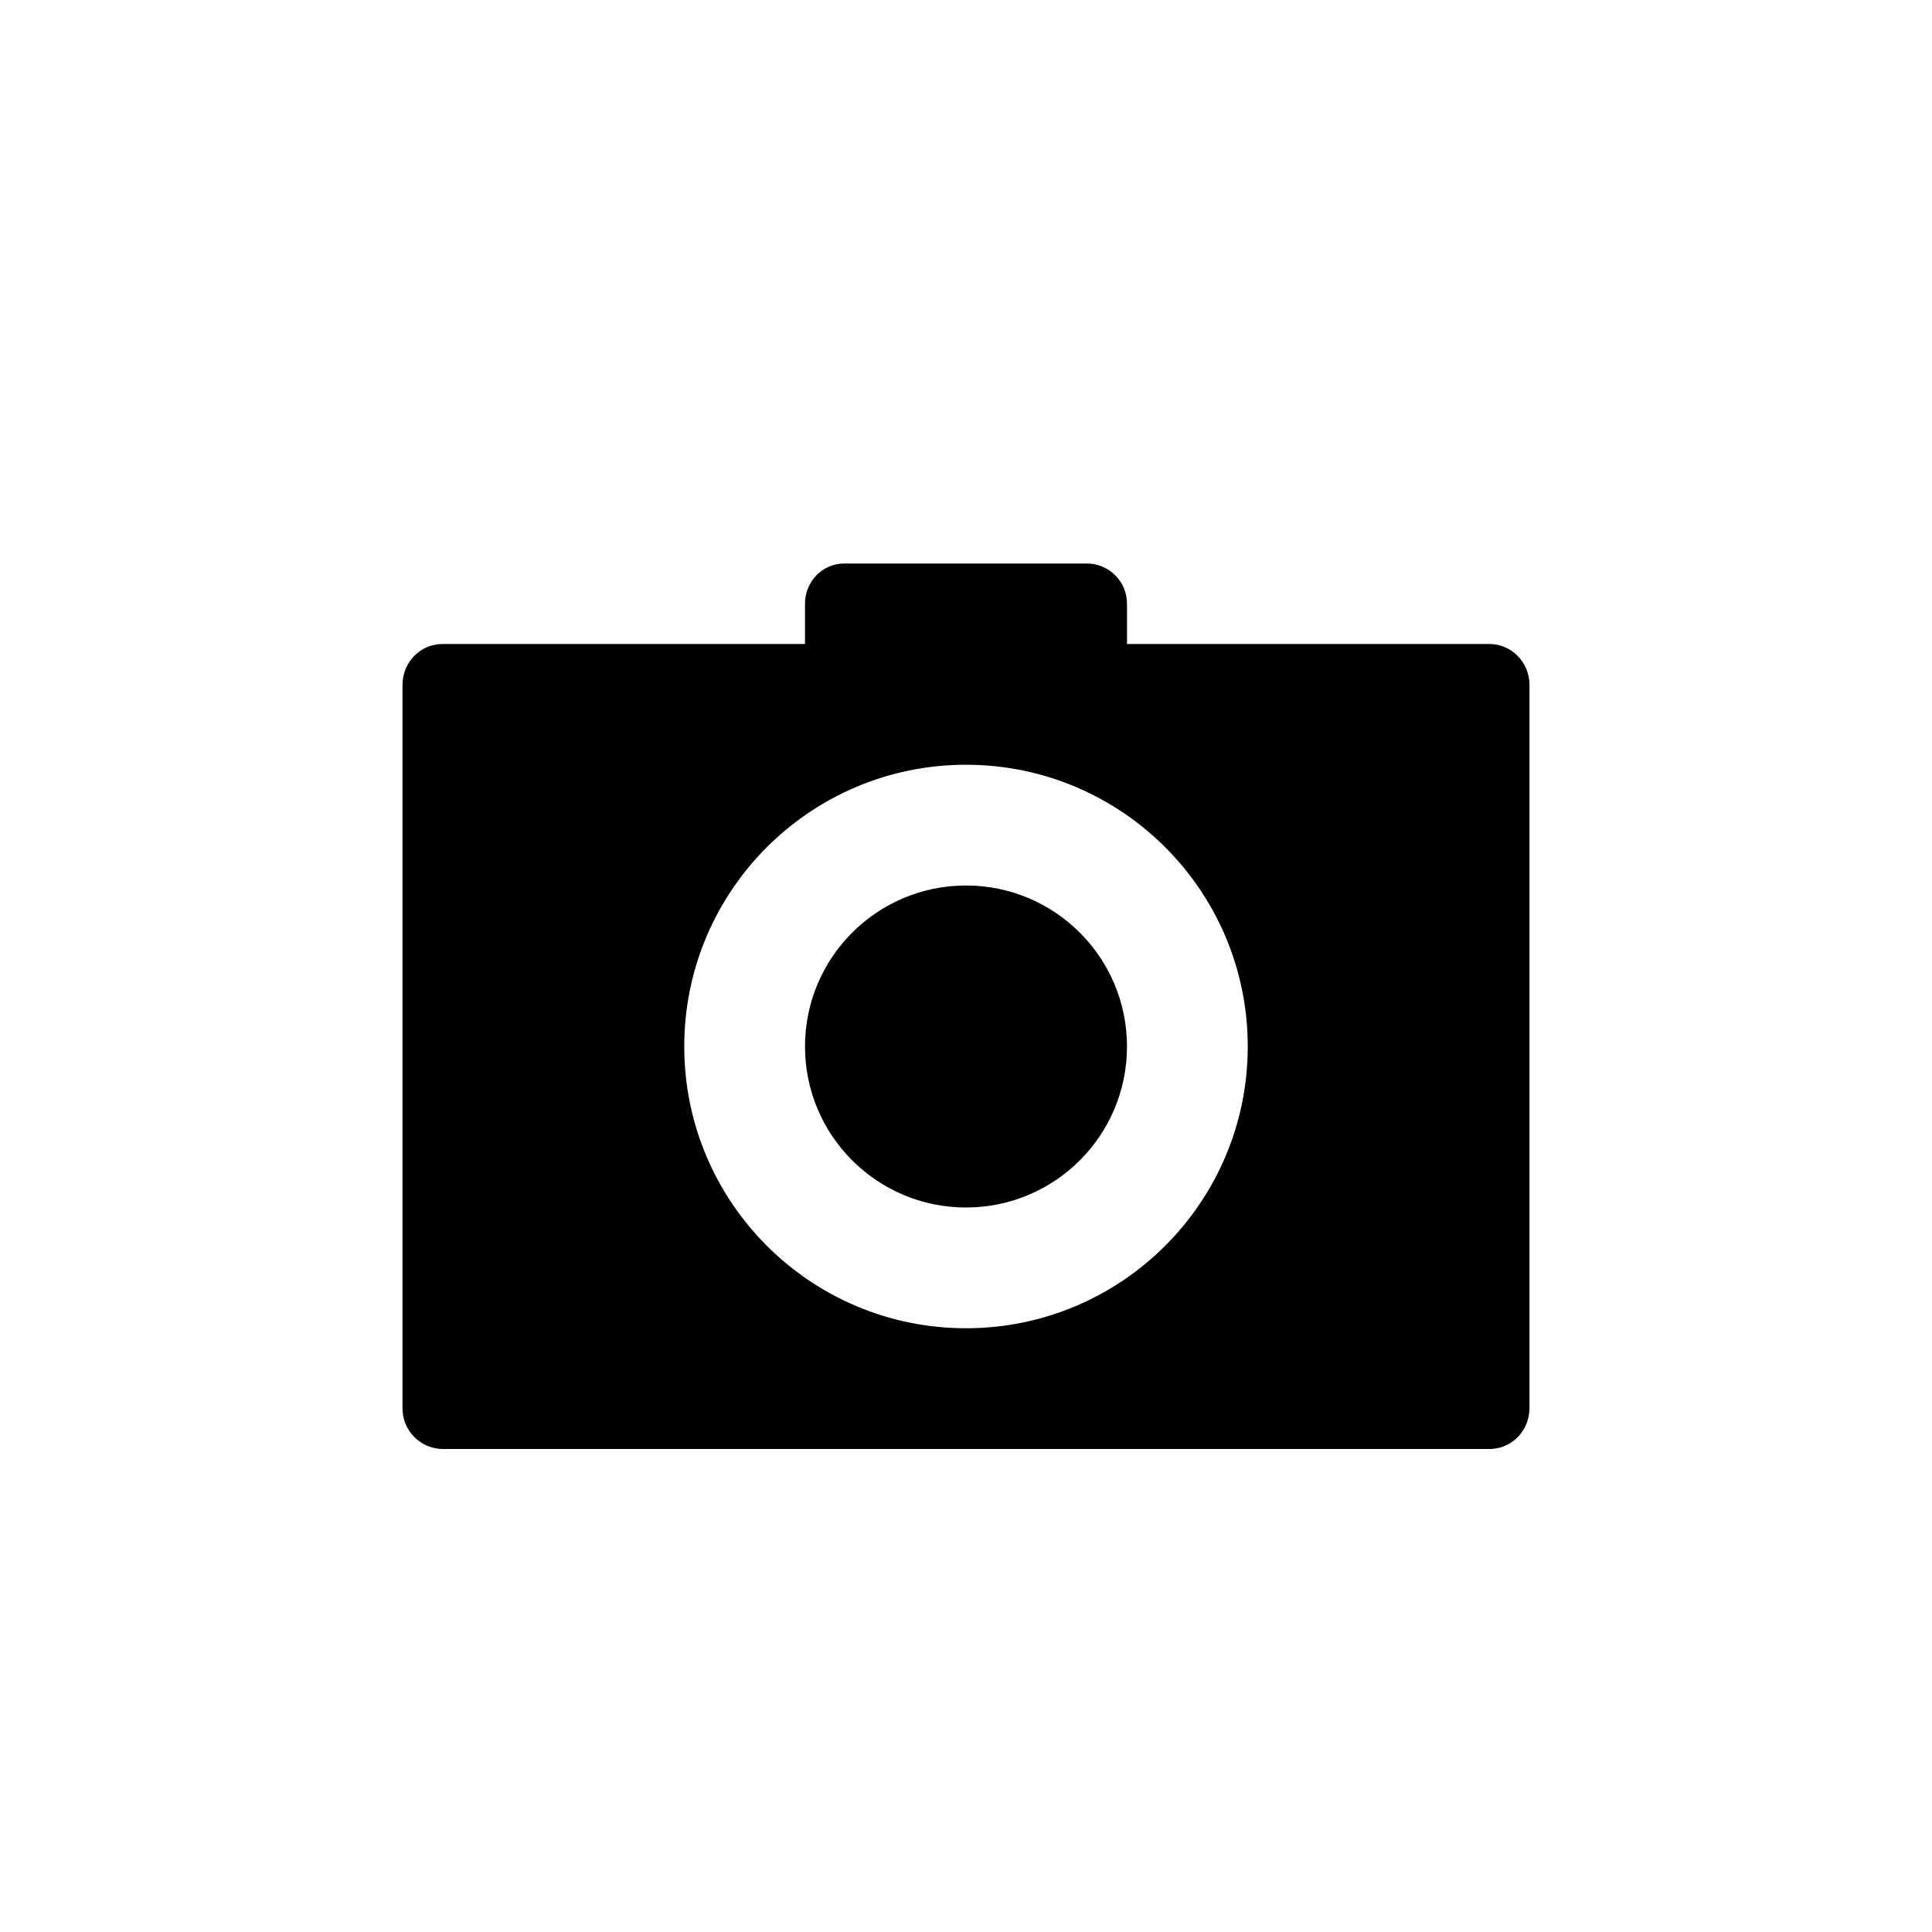
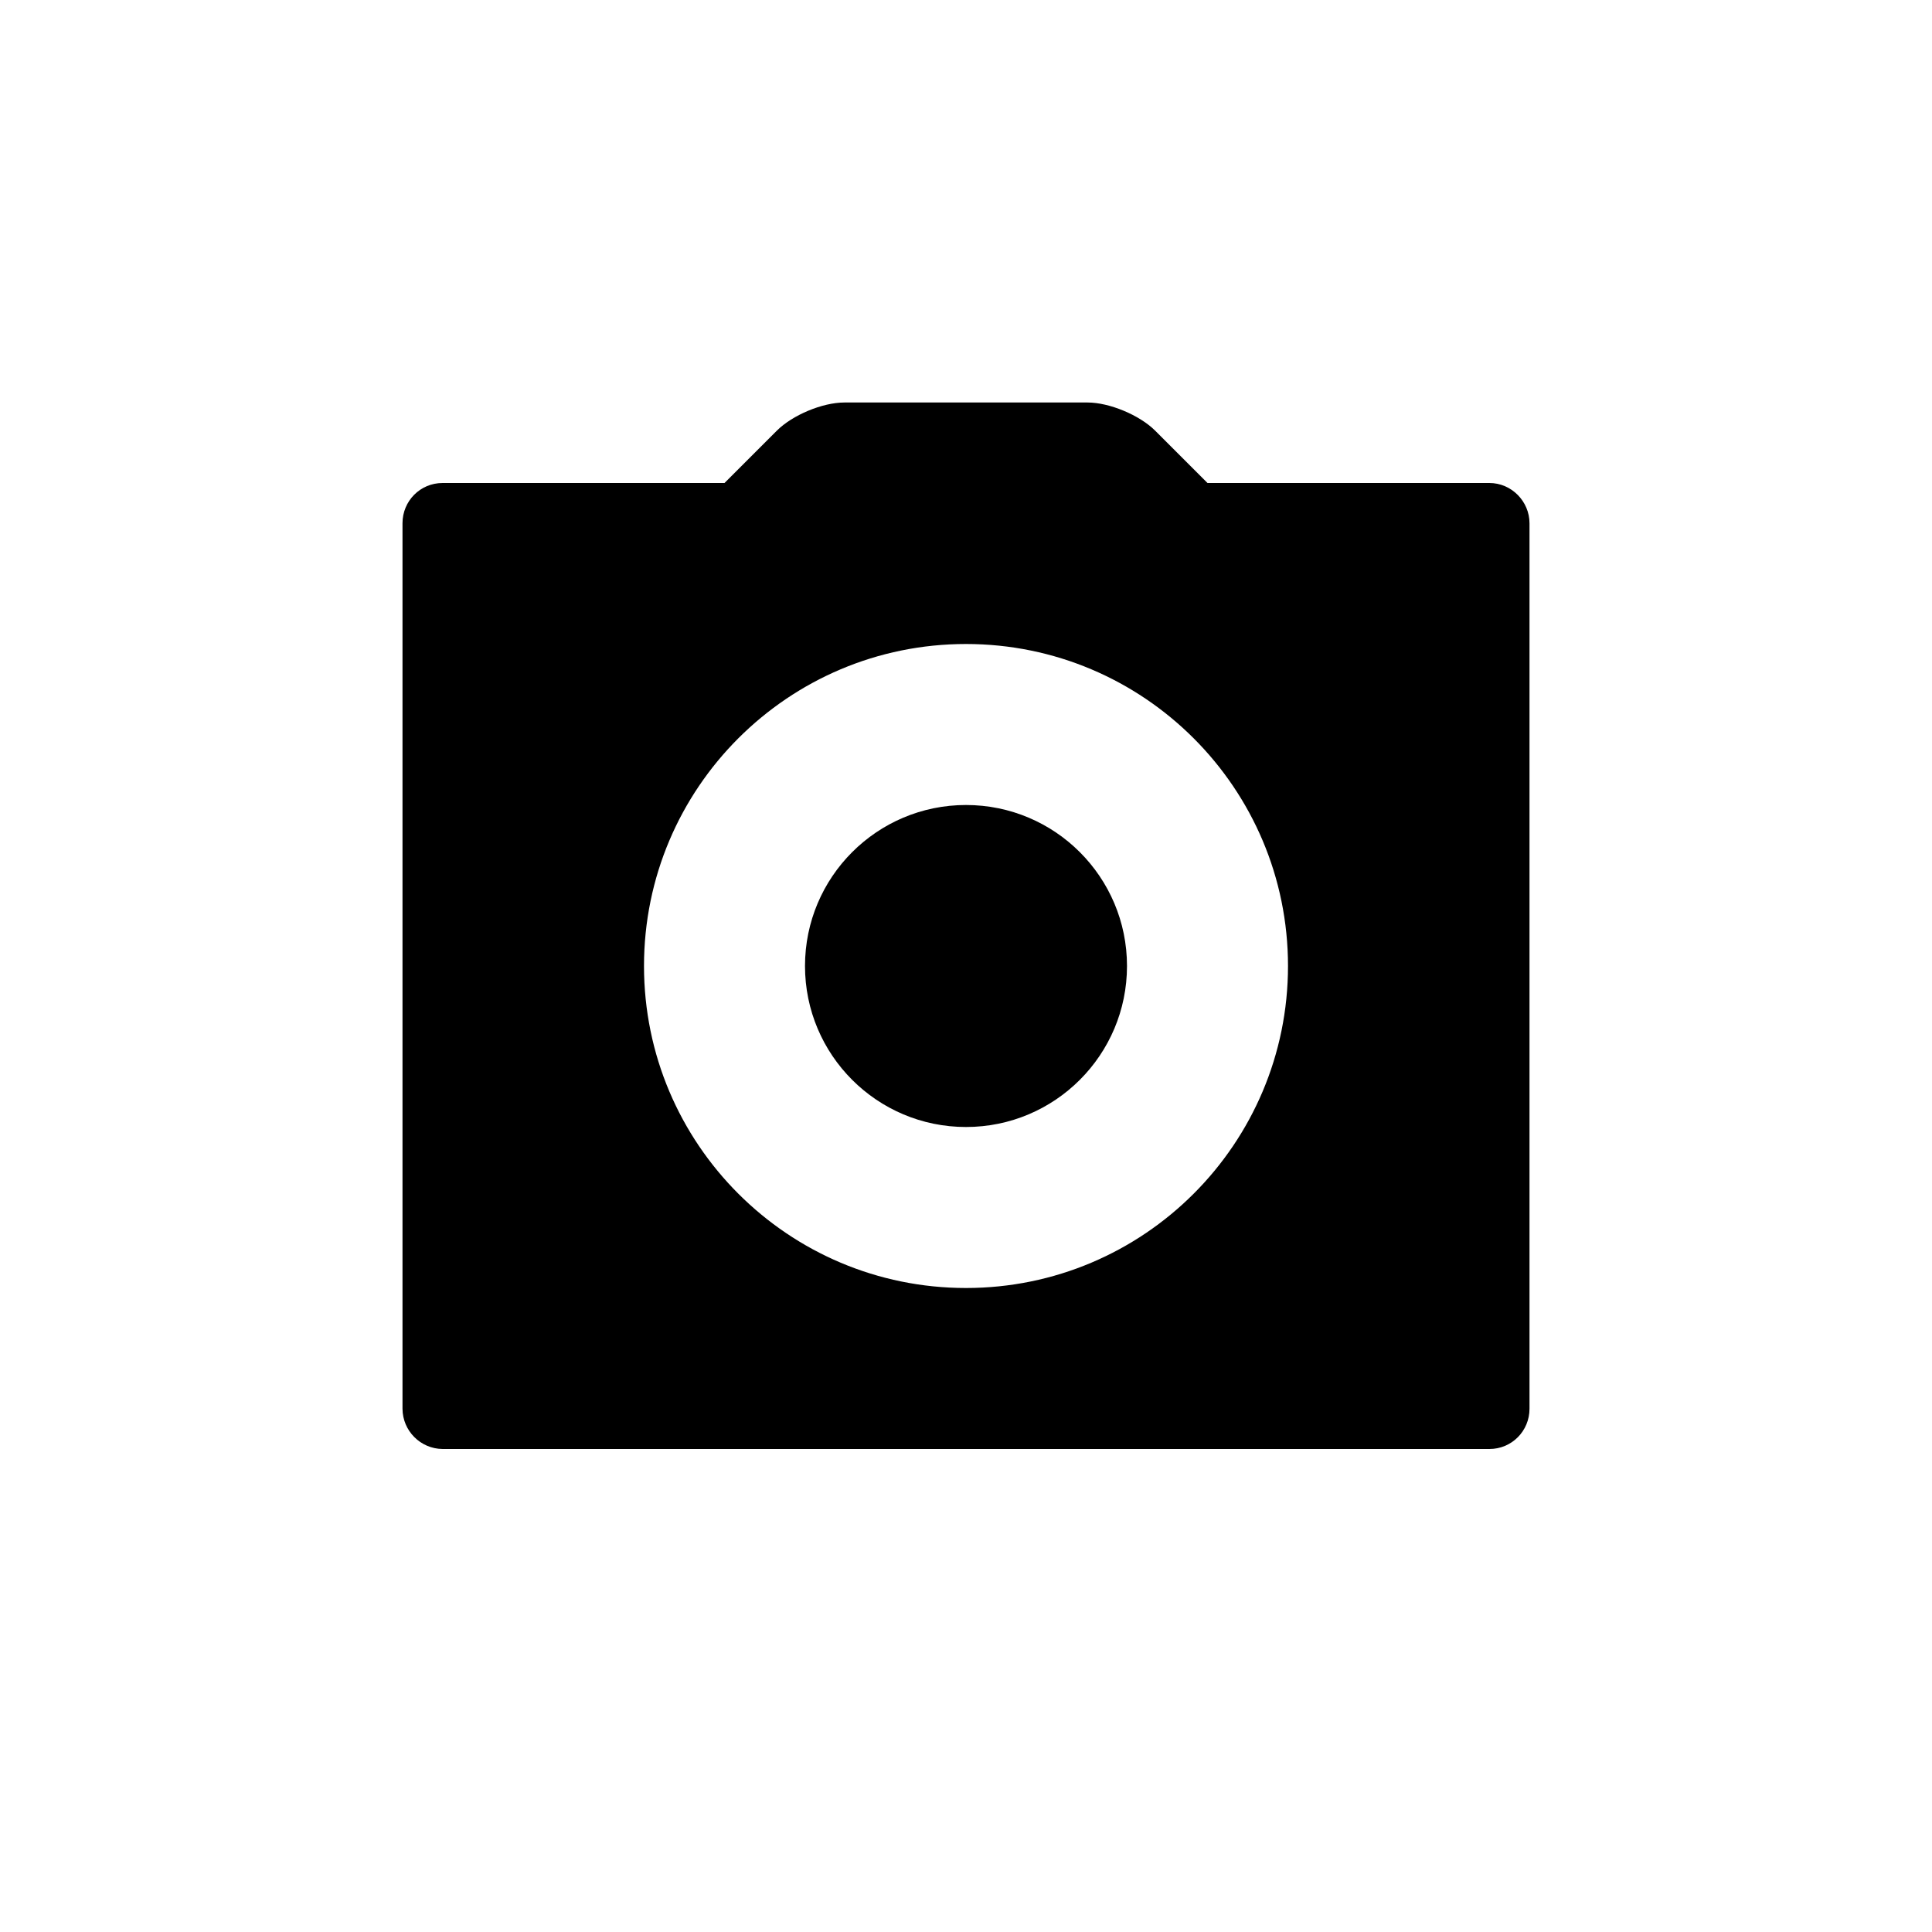
<svg xmlns="http://www.w3.org/2000/svg" width="24" height="24" viewBox="0 0 24 24">
-   <path d="M5 8.51c0-.282.22-.51.498-.51h13.004c.275 0 .498.228.498.51v8.98c0 .282-.22.51-.498.51H5.498A.504.504 0 0 1 5 17.49V8.51zm5-1.01c0-.276.215-.5.49-.5h3.02a.5.5 0 0 1 .49.5V8h-4v-.5zm2 9a3.5 3.5 0 1 0 0-7 3.5 3.5 0 0 0 0 7zm0-1.5a2 2 0 1 0 0-4 2 2 0 0 0 0 4z" fill="currentColor" fill-rule="evenodd" />
+   <path d="M5 6.5c0-.276.22-.5.498-.5h13.004c.275 0 .498.229.498.5v11c0 .276-.22.5-.498.5H5.498A.503.503 0 0 1 5 17.5v-11zm4.65-1.15c.193-.193.565-.35.84-.35h3.02c.27 0 .646.156.84.35L15 6H9l.65-.65zM12 16a4 4 0 1 0 0-8 4 4 0 0 0 0 8zm0-2a2 2 0 1 0 0-4 2 2 0 0 0 0 4z" fill="currentColor" fill-rule="evenodd" />
</svg>
